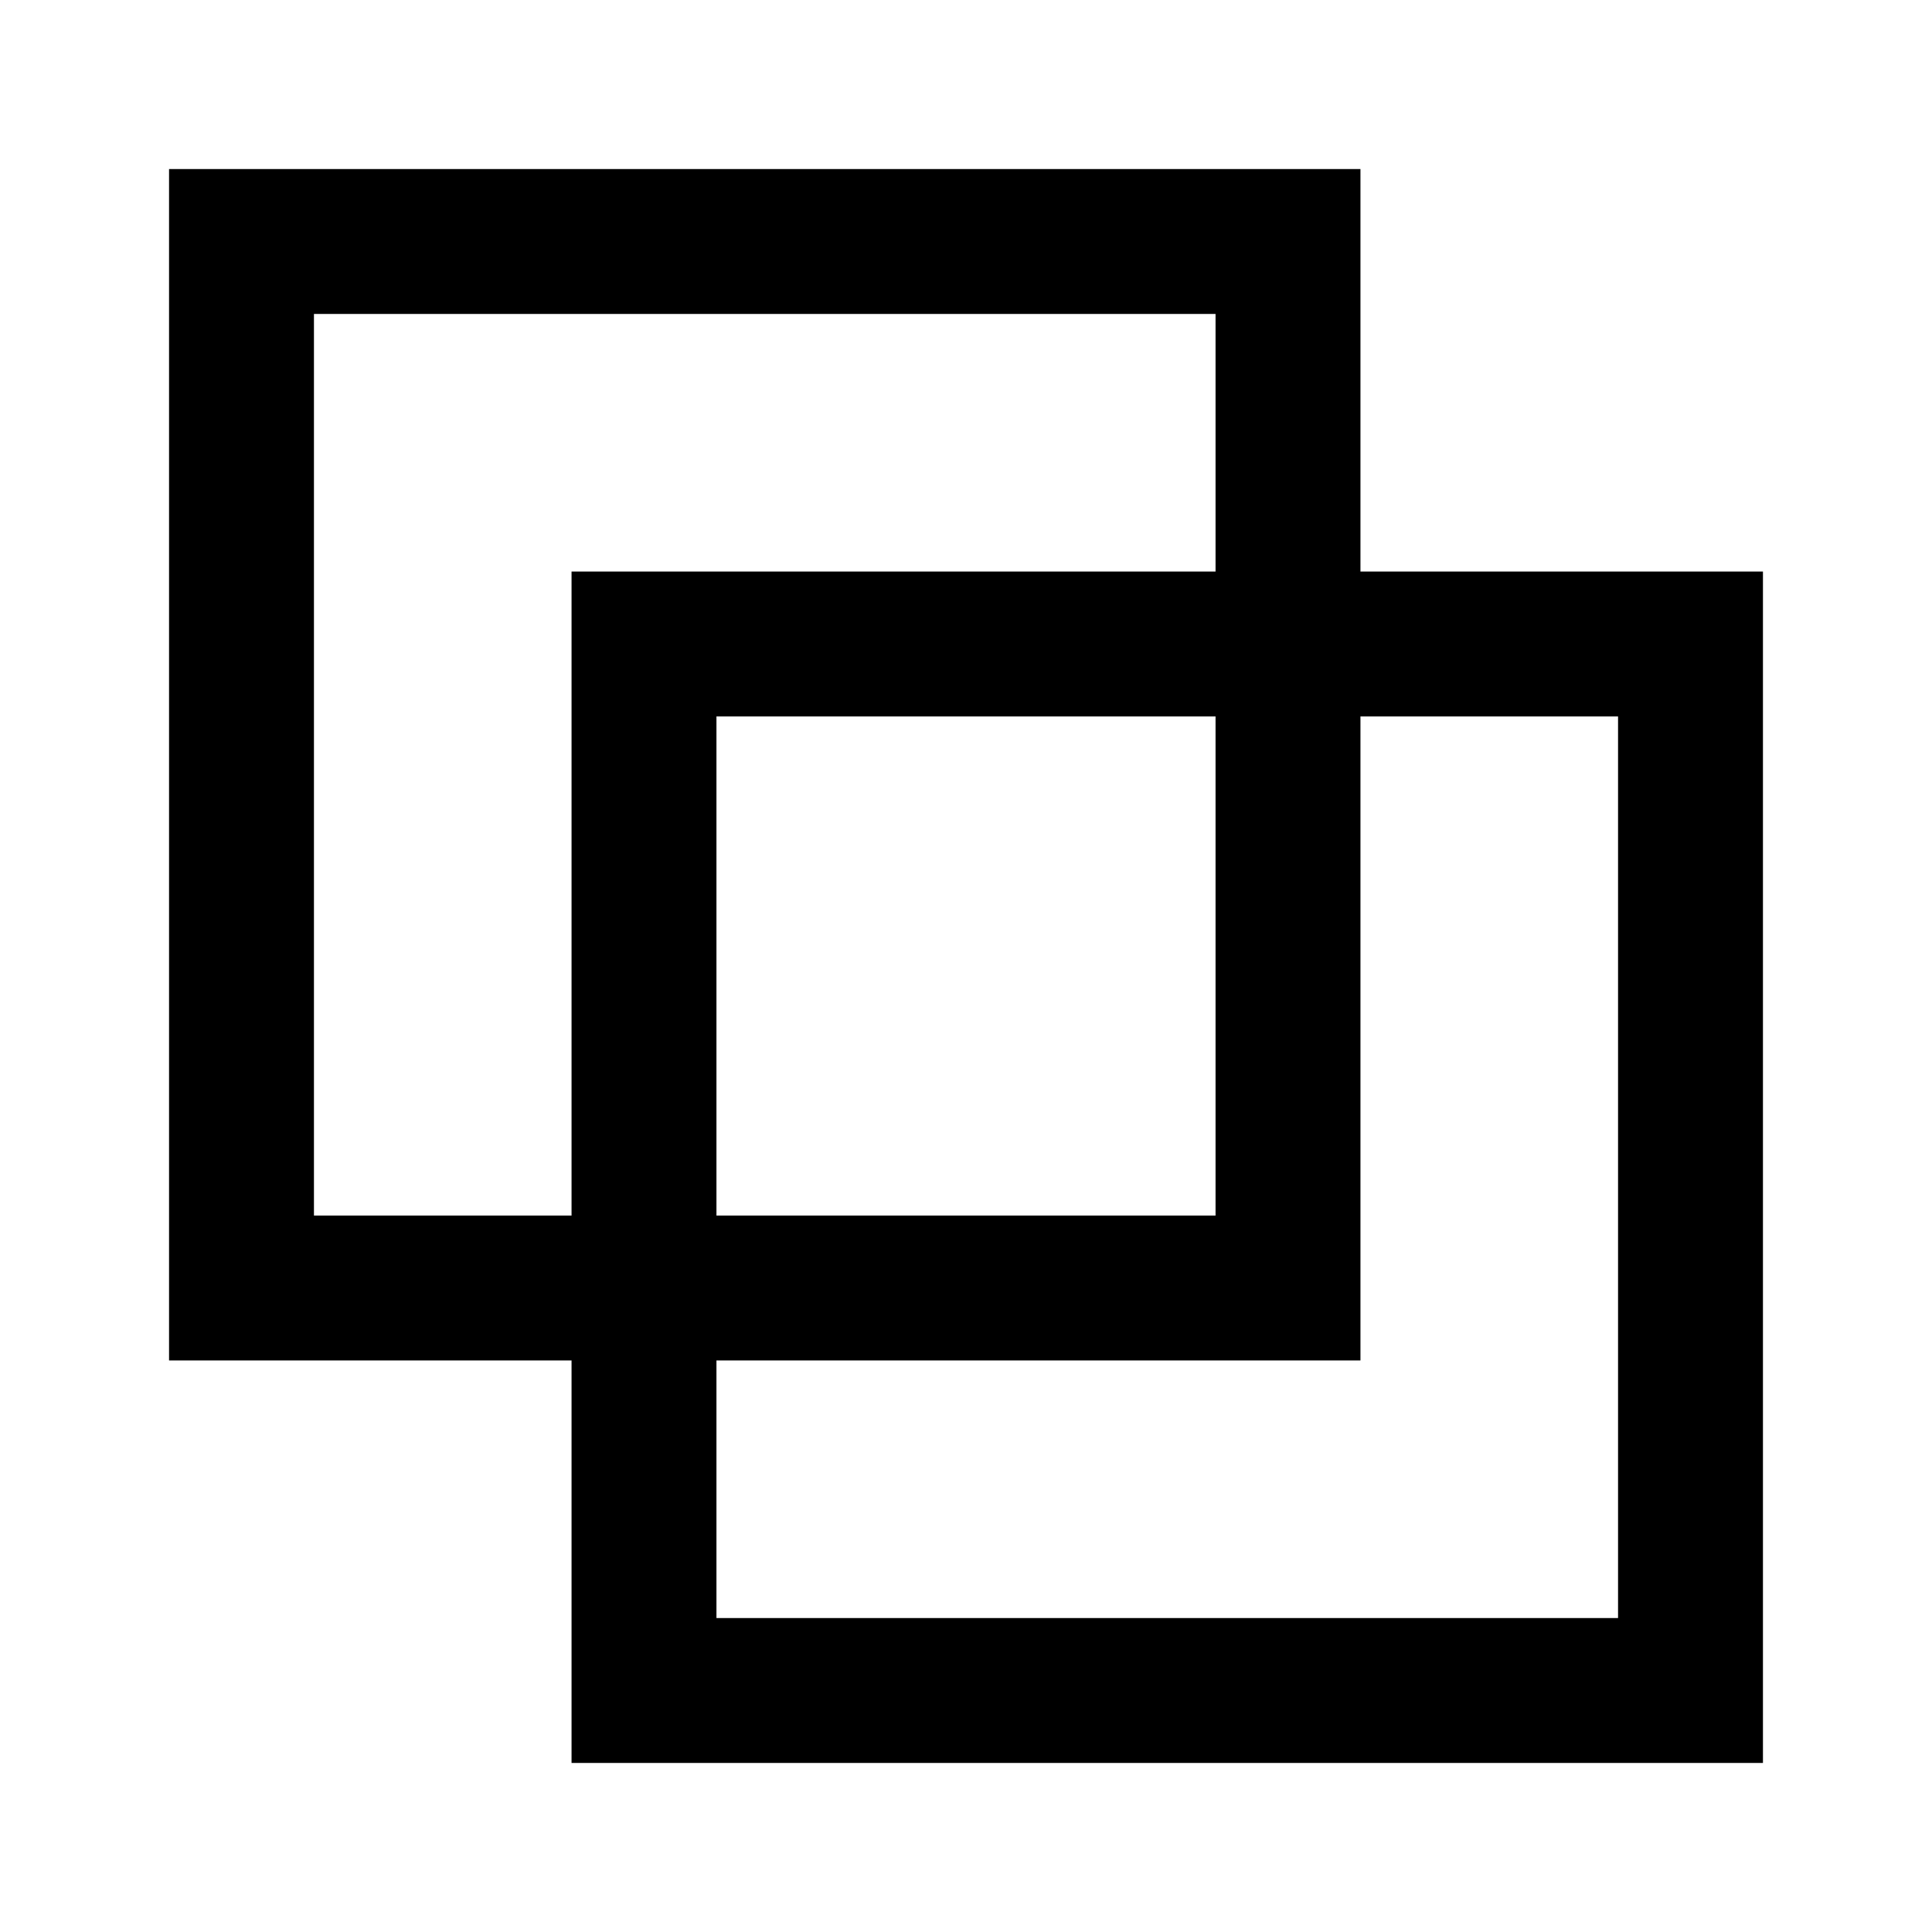
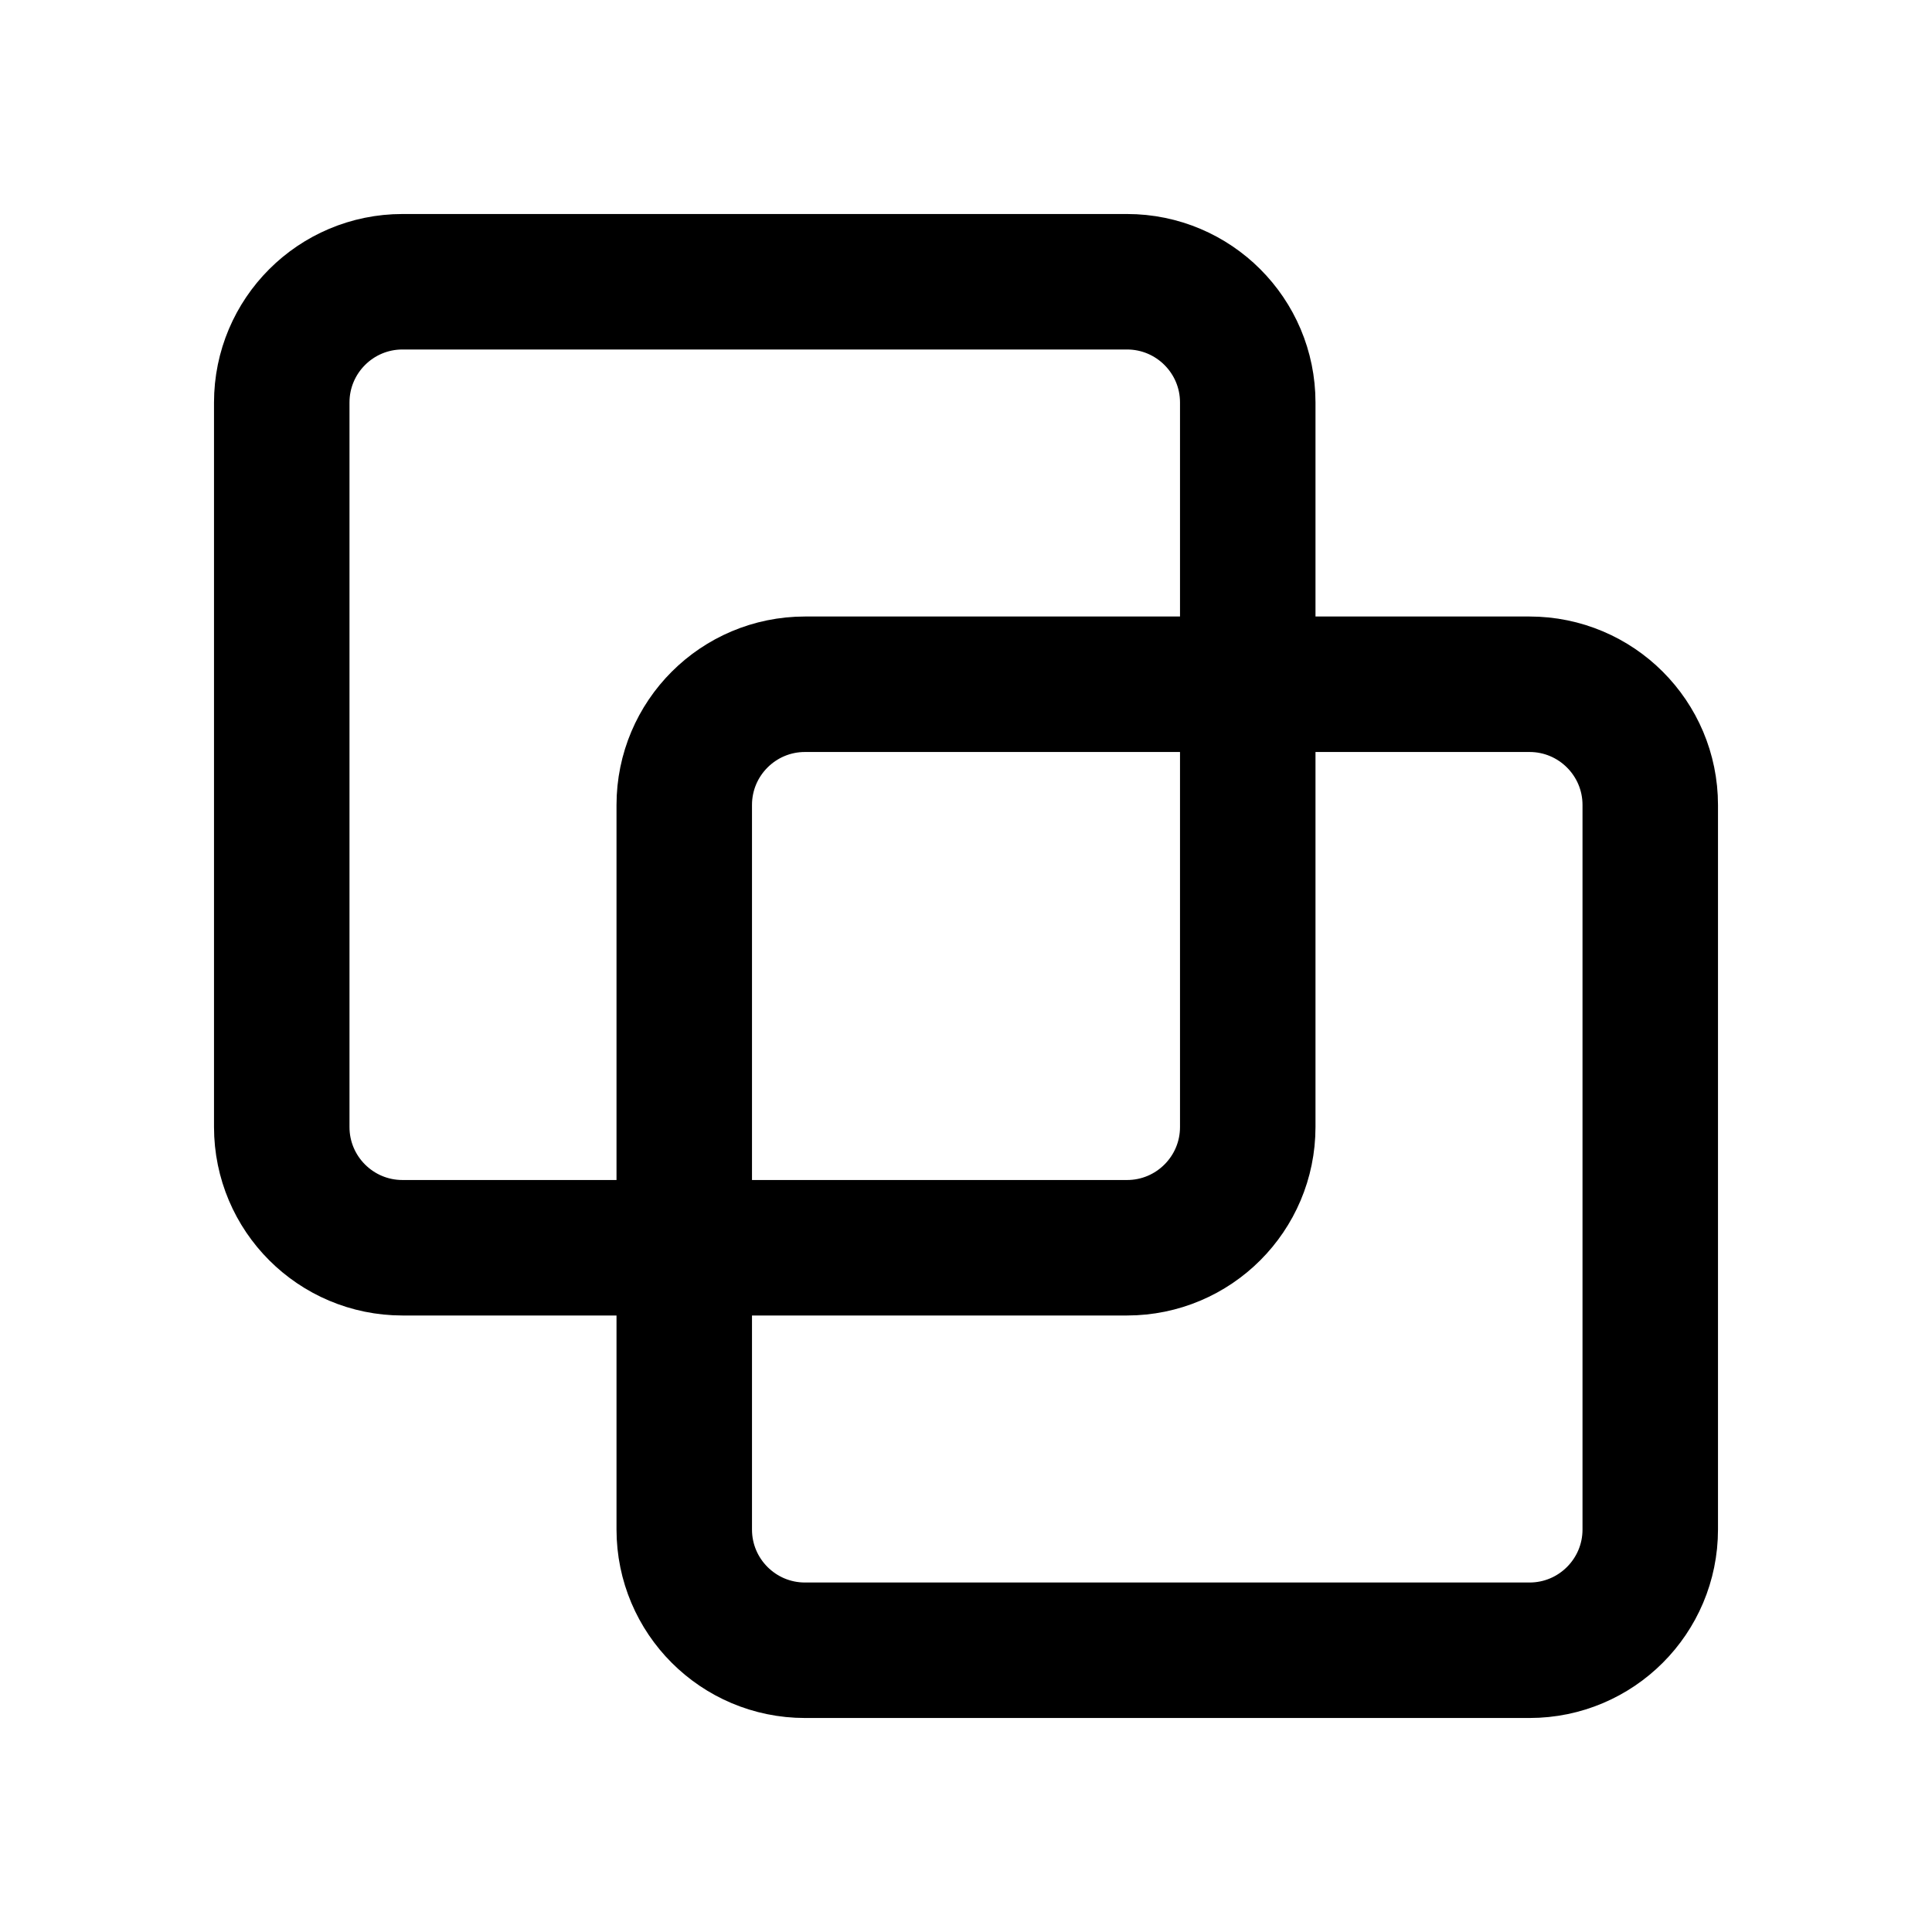
- <svg xmlns="http://www.w3.org/2000/svg" width="24" height="24" viewBox="0 0 24 24" fill="none" stroke="currentColor" stroke-width="1.8">
-   <rect x="3" y="3" width="13" height="13" />
-   <rect x="8" y="8" width="13" height="13" />
+ <svg xmlns="http://www.w3.org/2000/svg" width="24" height="24" viewBox="0 0 24 24" fill="none" stroke="currentColor" stroke-width="1.683" stroke-linecap="round" stroke-linejoin="round">
+   <rect x="3.5" y="3.5" width="12" height="12" rx="1.5" />
+   <rect x="8.5" y="8.5" width="12" height="12" rx="1.5" />
</svg>
